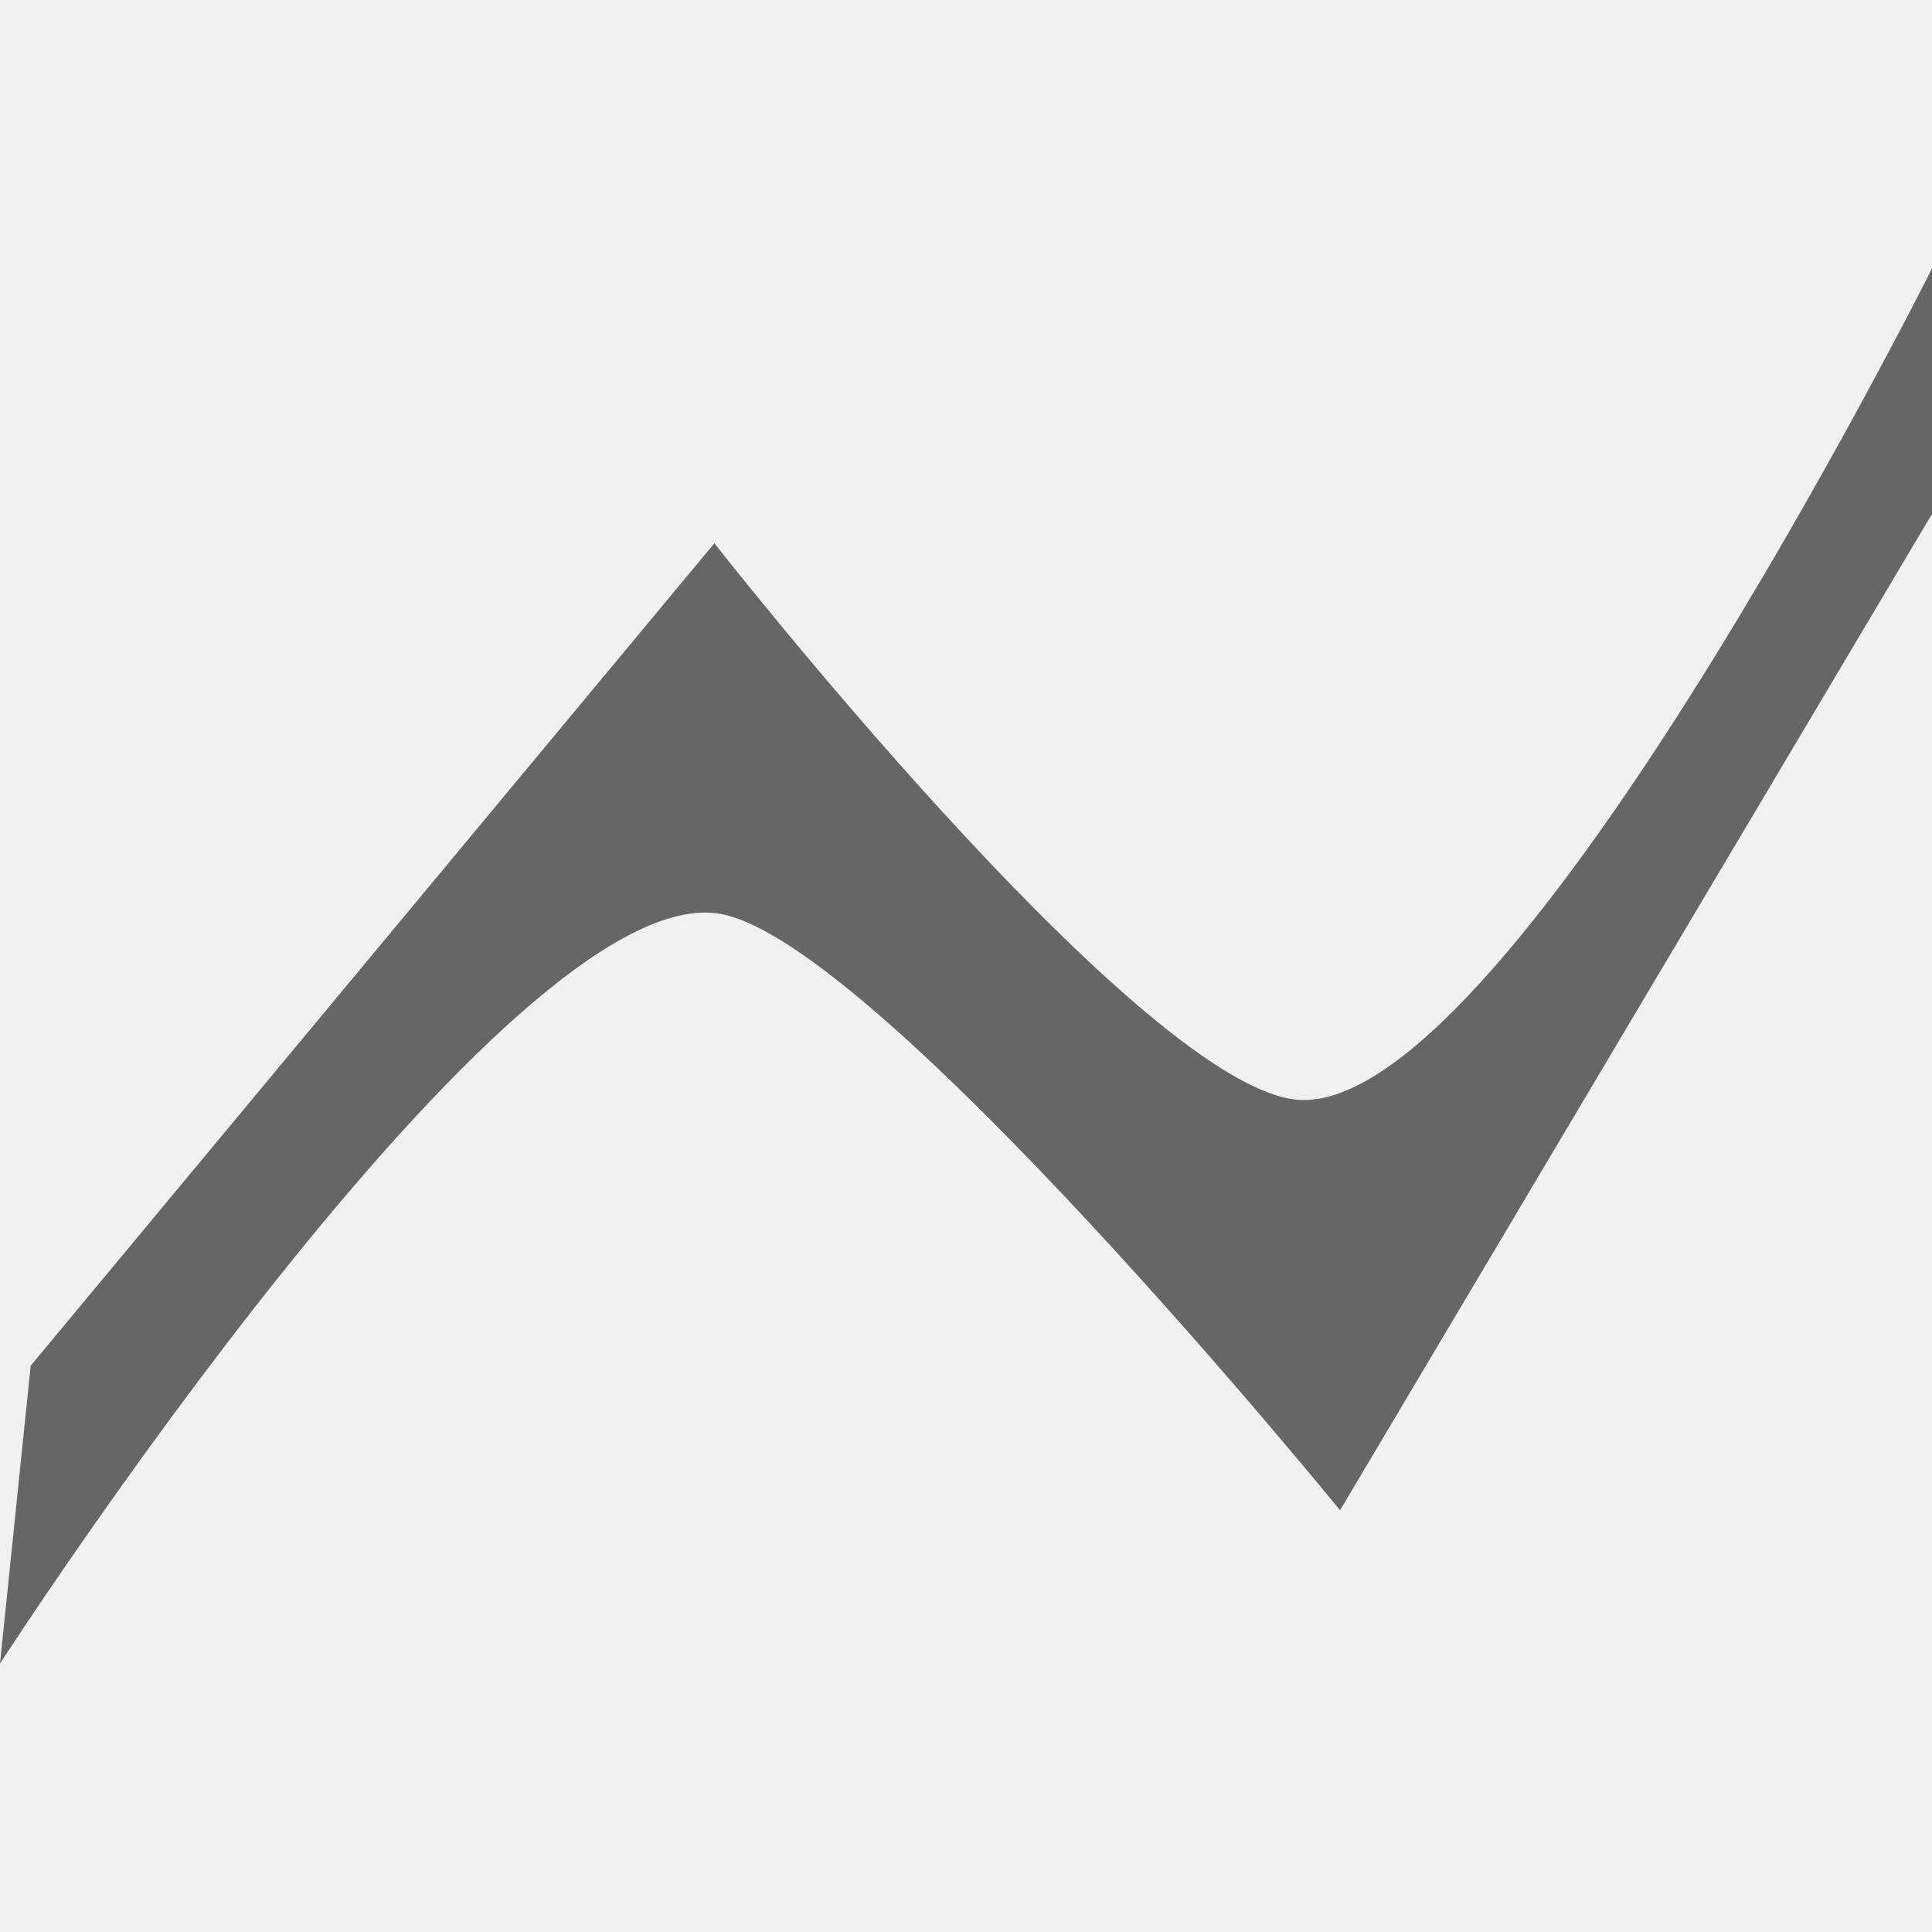
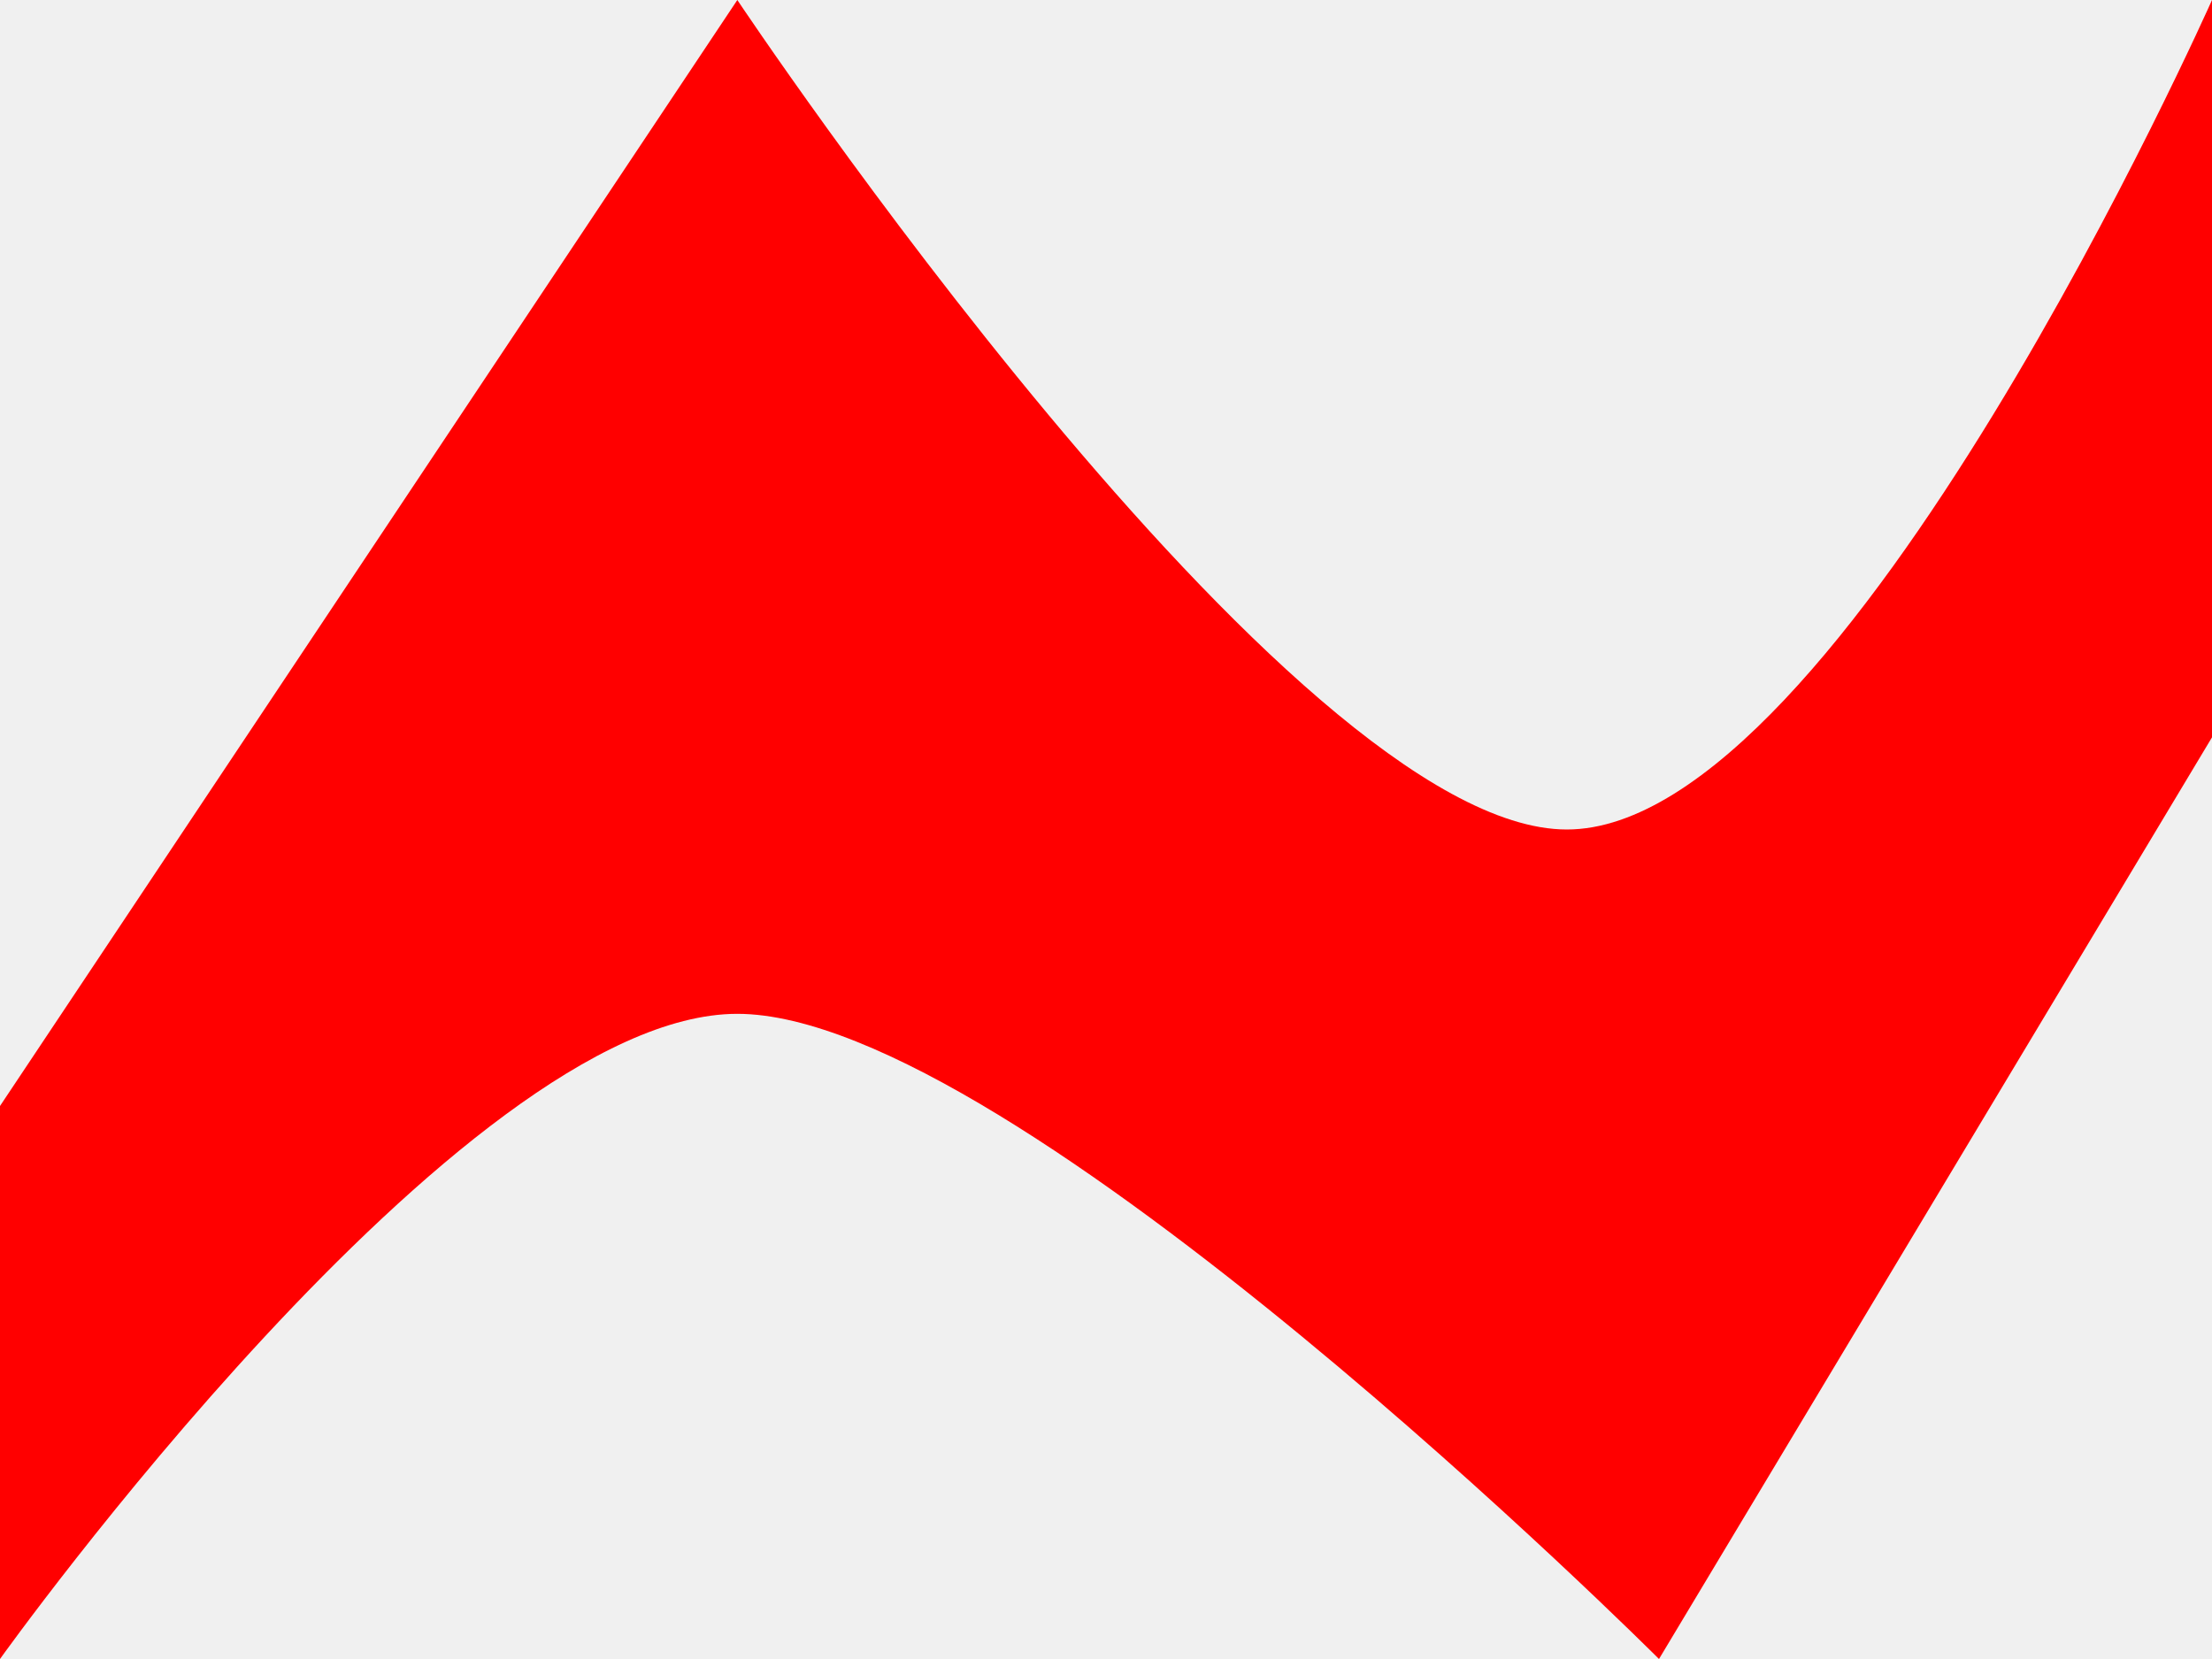
- <svg xmlns="http://www.w3.org/2000/svg" viewBox="0 0 377.73 272.77" width="1em" height="1em">
+ <svg xmlns="http://www.w3.org/2000/svg" width="12" height="9" viewBox="0 0 12 9" fill="none">
+   <g clip-path="url(#clip0_8_197)">
+     <path d="M12 4V0C12 0 10 4.5 8.5 4.5C7 4.5 4 0 4 0L0 6V9C0 9 2.5 5.5 4 5.5C5.5 5.5 9 9 9 9L12 4Z" fill="#FF0000" />
+   </g>
  <defs>
-     <style>.cls-1{fill:#666666;}</style>
+     <clipPath id="clip0_8_197">
+       <rect width="12" height="9" fill="white" />
+     </clipPath>
  </defs>
-   <g id="Layer_2" data-name="Layer 2">
-     <g id="Layer_1-2" data-name="Layer 1">
-       <path class="cls-1" d="M377.73,48V0s-84.23,168.46-125,162.43c-31.64-4.68-113.06-108.7-113.06-108.7L6,214.53,0,272.77S99.58,118.5,141,126.22C171.82,132,262,242.79,262,242.79Z" />
-     </g>
-   </g>
</svg>
